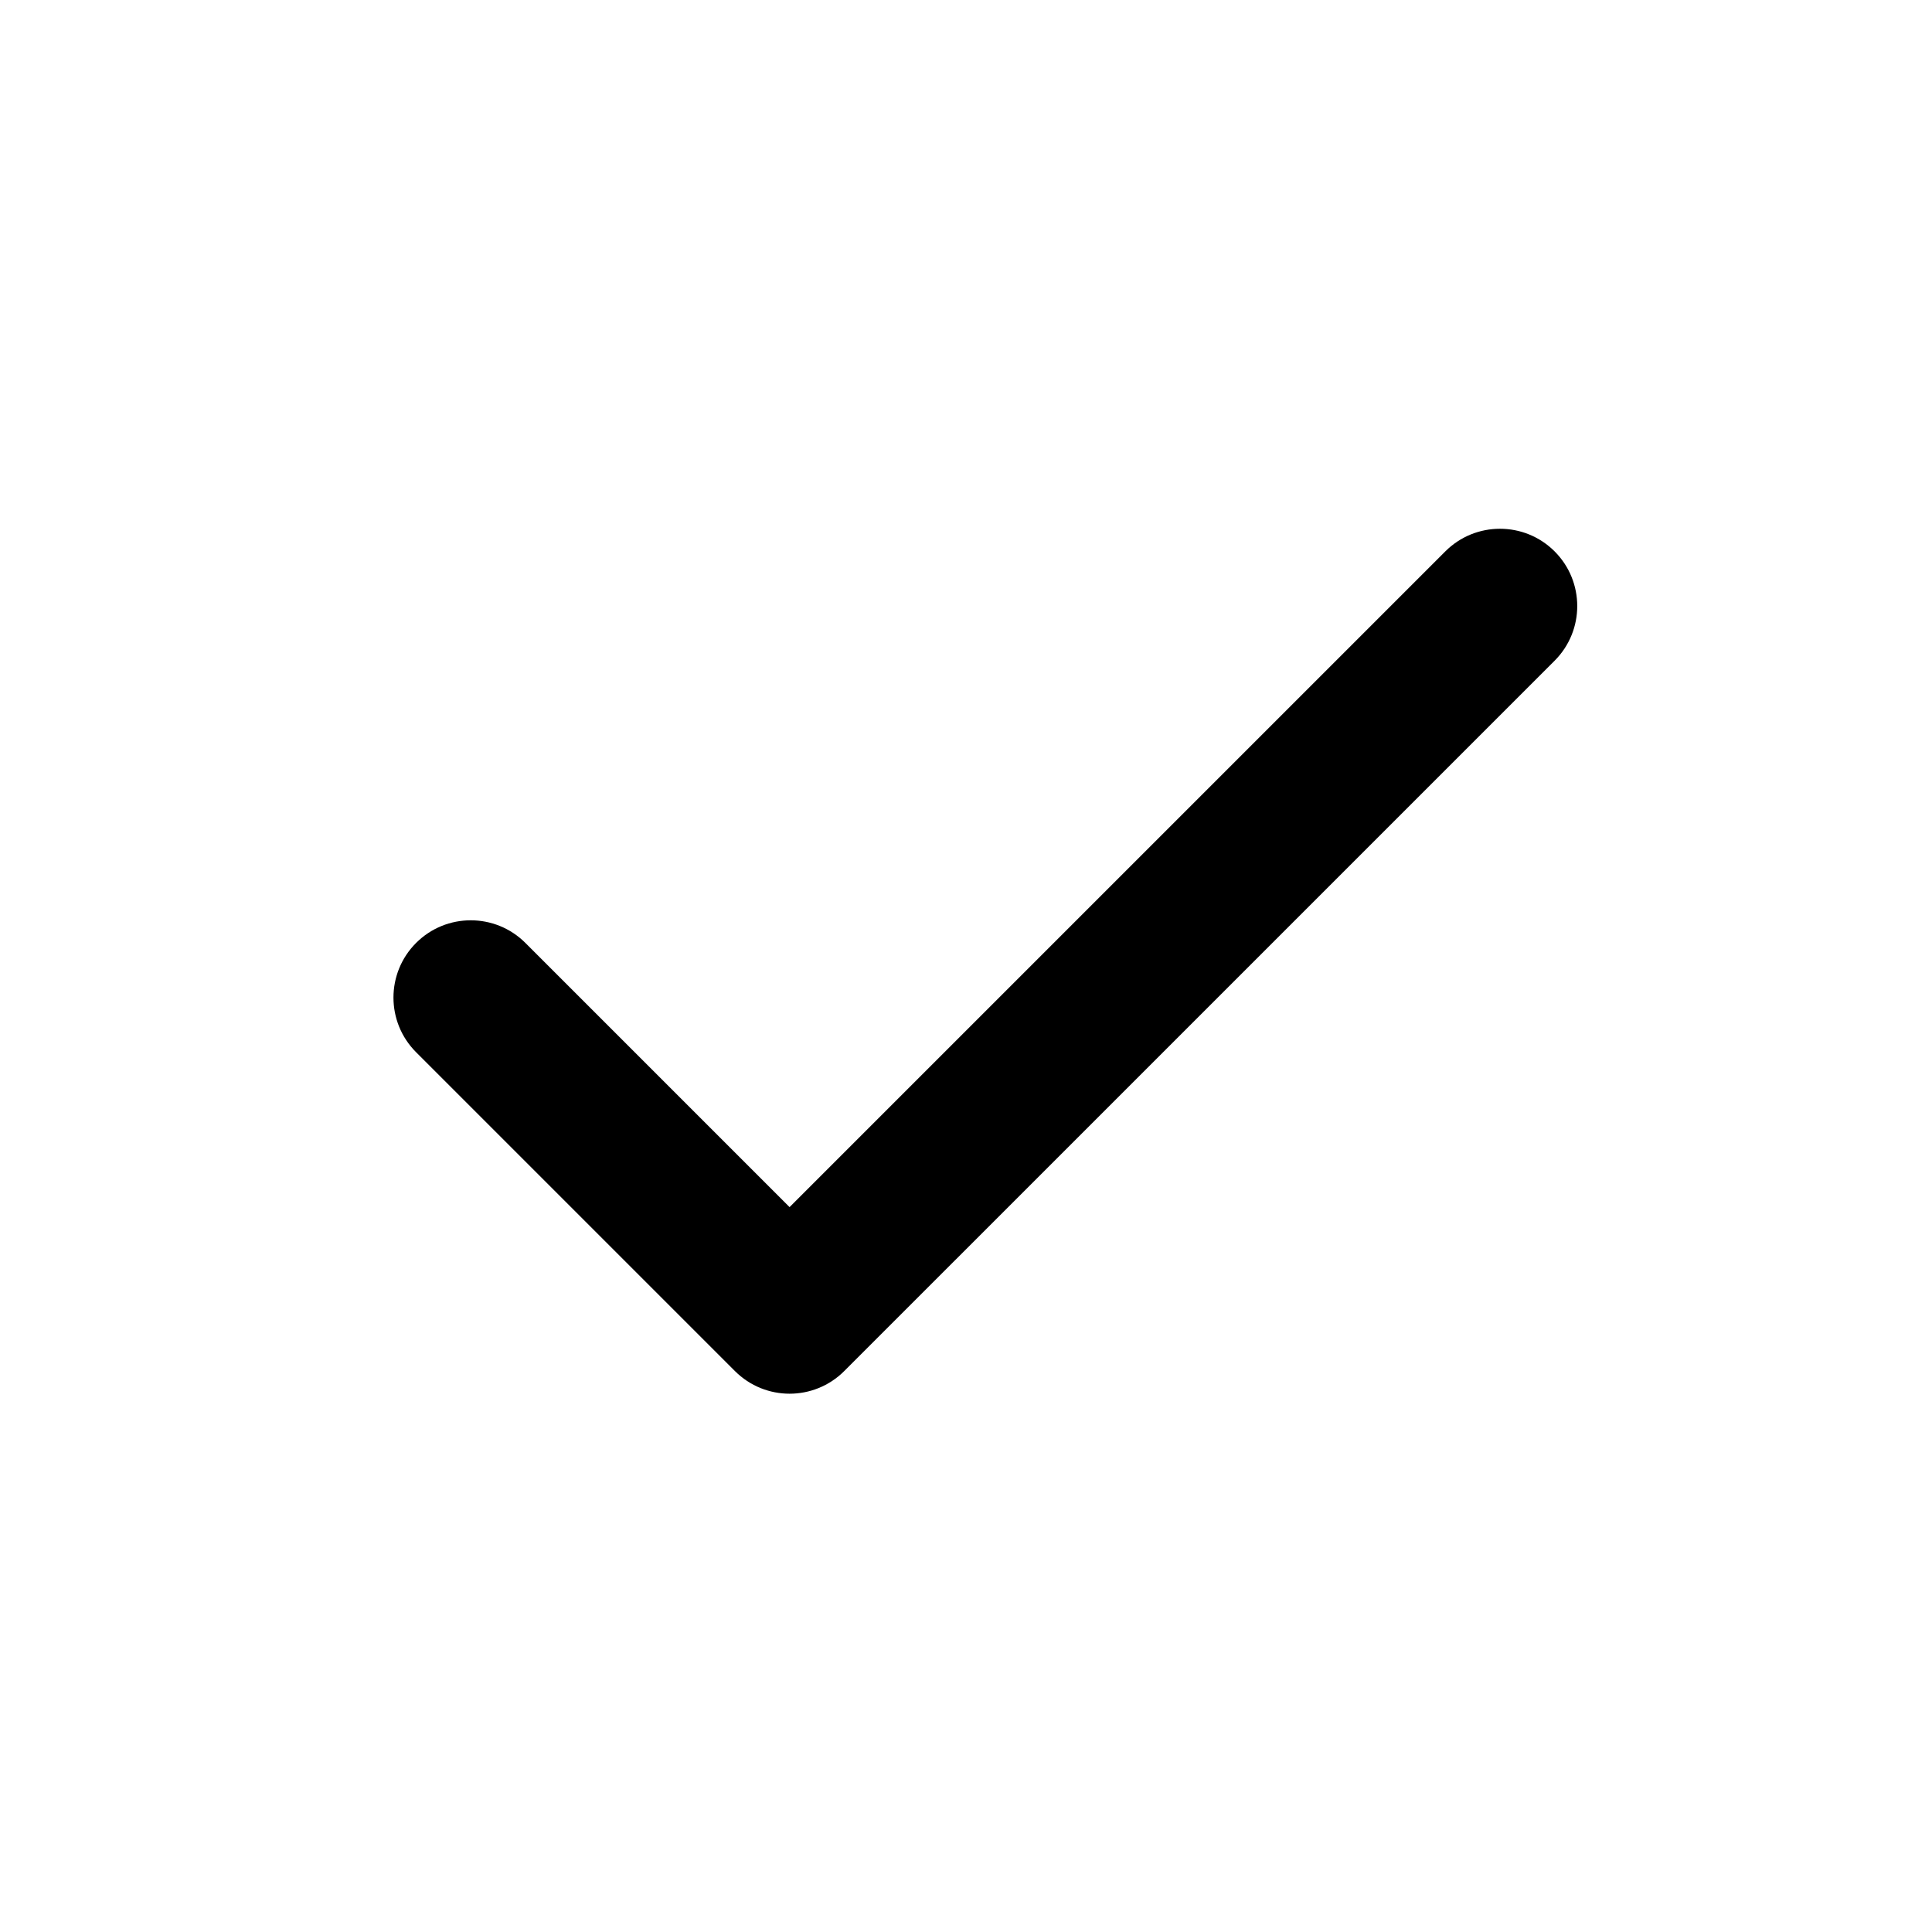
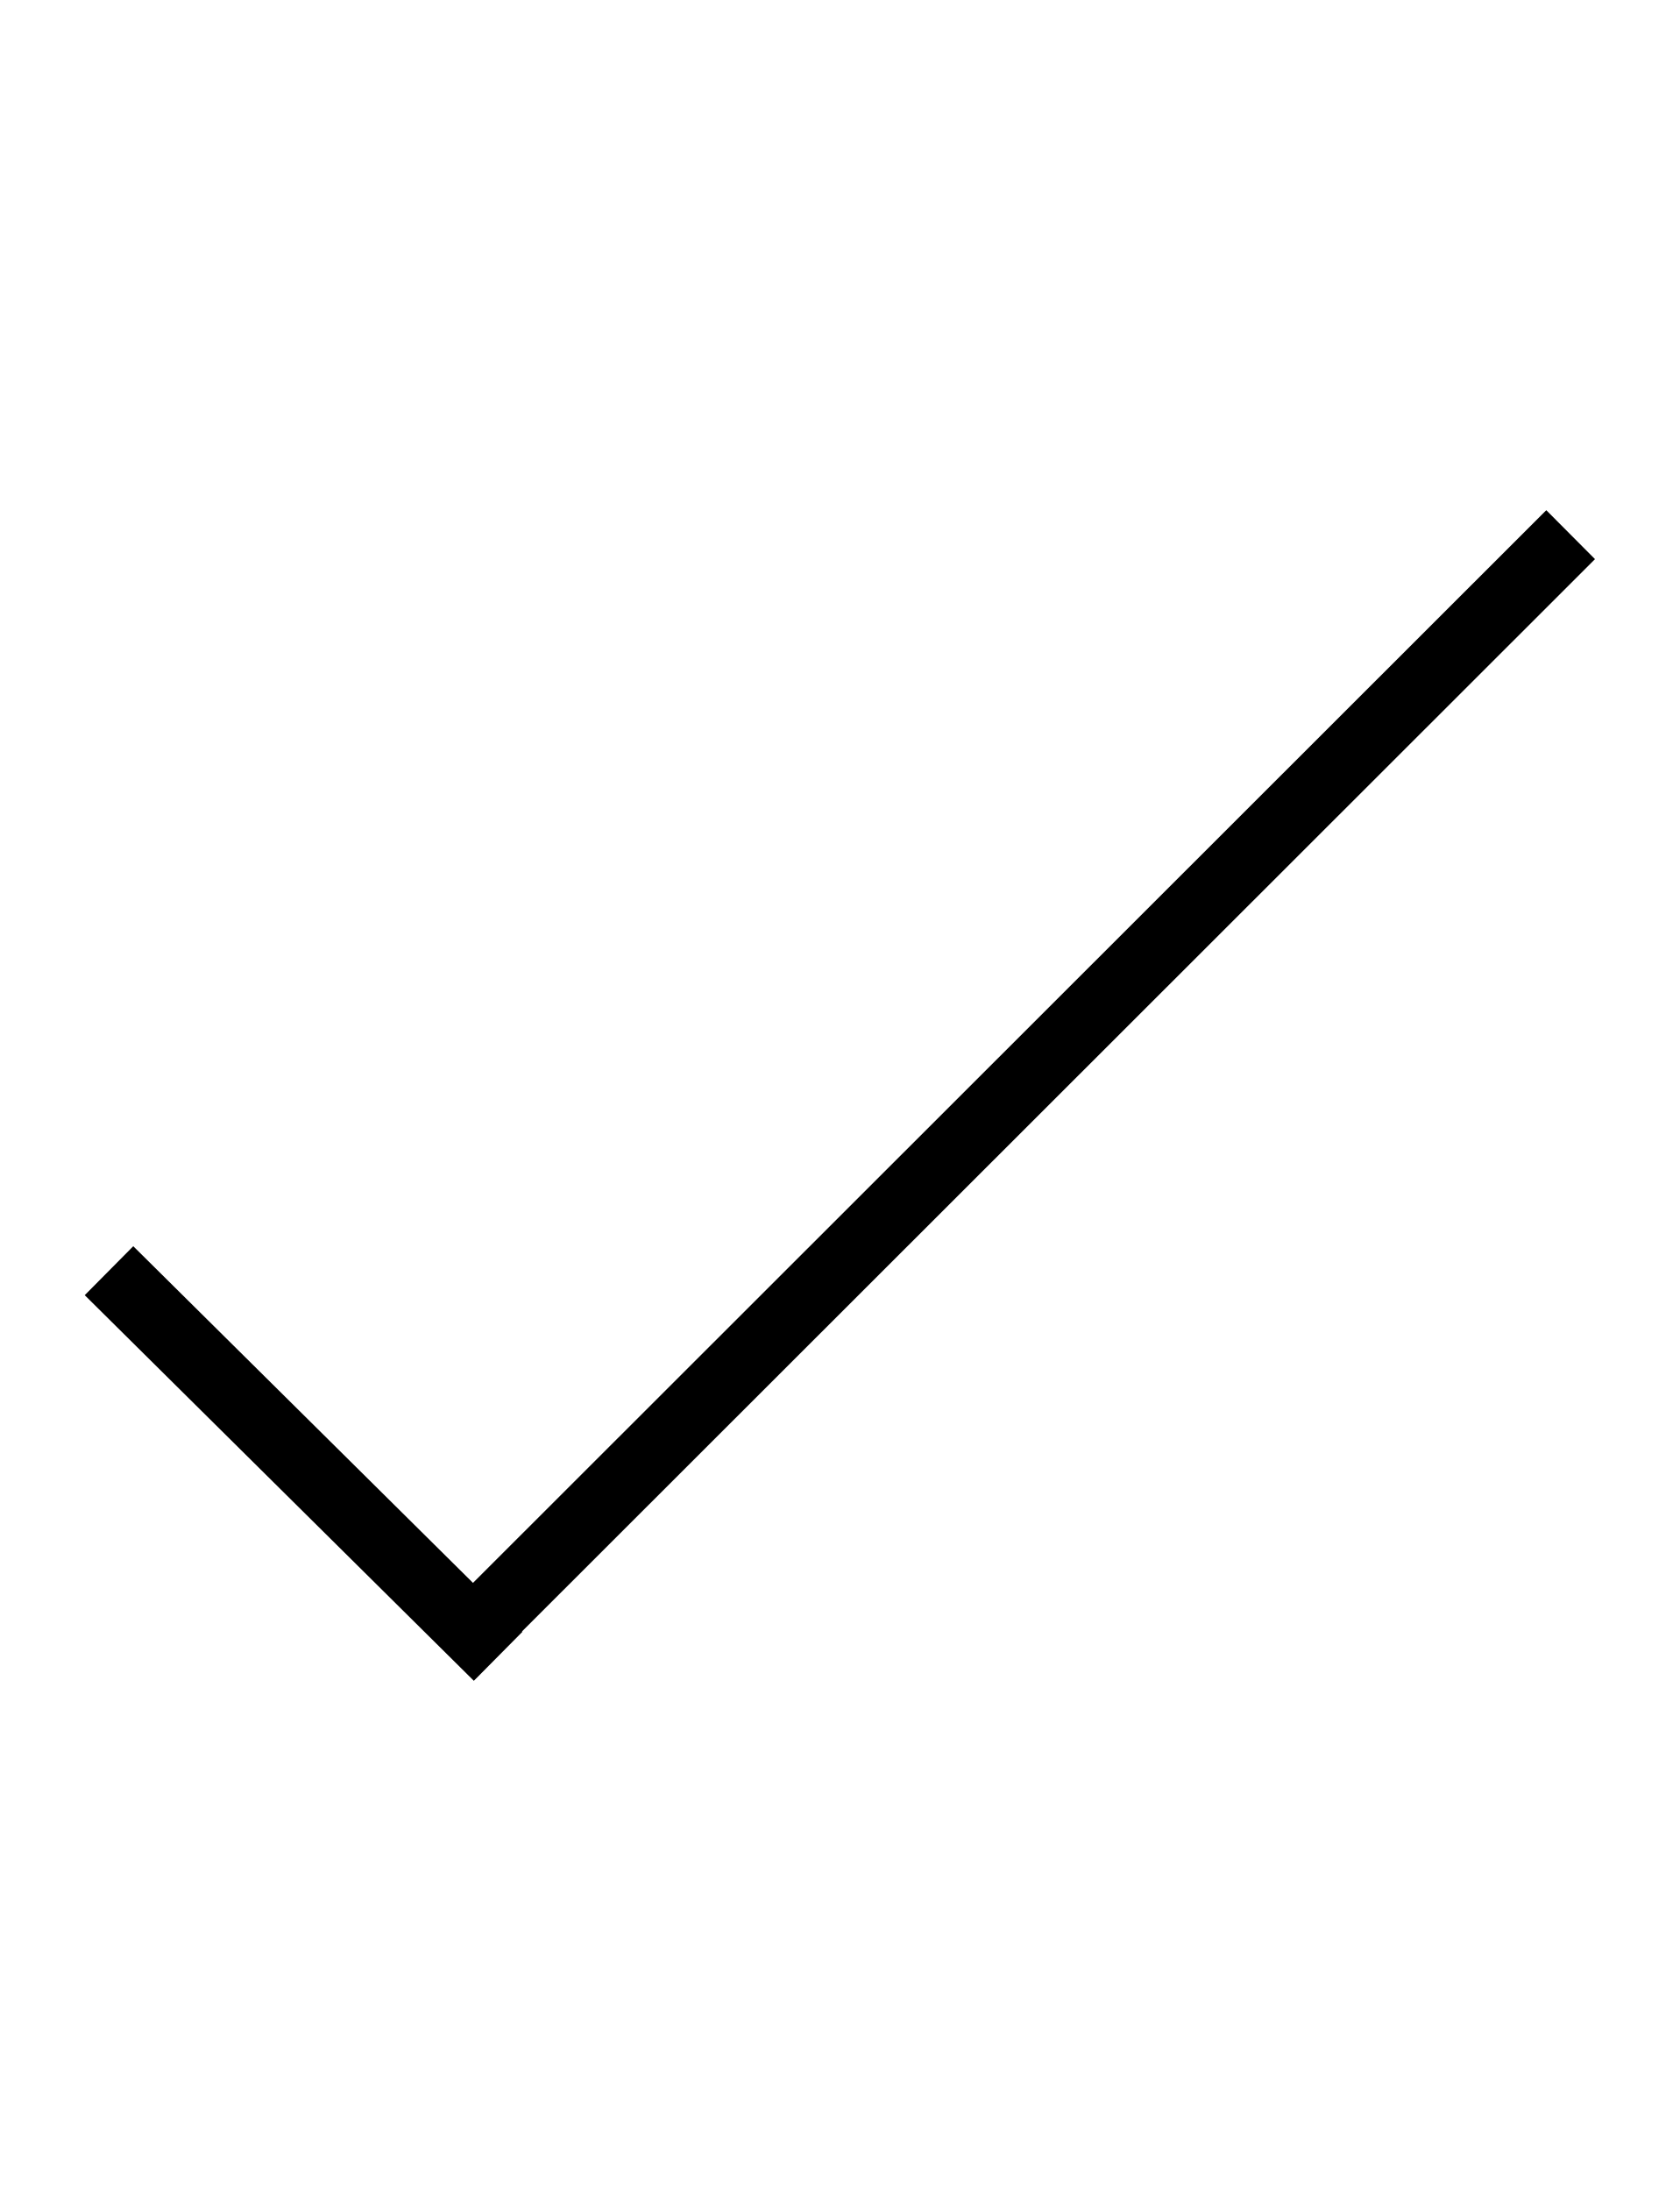
- <svg xmlns="http://www.w3.org/2000/svg" version="1.1" id="Layer_1" x="0px" y="0px" width="100px" height="100px" viewBox="0 0 100 100" enable-background="new 0 0 100 100" xml:space="preserve">
-   <path d="M80.467,28.54c-1.562-1.562-4.096-1.562-5.658,0L40.868,62.48L27.194,48.806c-1.562-1.562-4.095-1.562-5.657,0  c-1.562,1.562-1.562,4.095,0,5.657L38.04,70.966c0.781,0.781,1.805,1.172,2.829,1.172s2.047-0.391,2.829-1.172l36.77-36.769  C82.028,32.634,82.028,30.102,80.467,28.54z" />
+ <svg xmlns="http://www.w3.org/2000/svg" version="1.1" x="0px" y="0px" width="23px" height="30px" viewBox="0 0 23 30" enable-background="new 0 0 23 30" xml:space="preserve">
+   <g>
+     <rect fill="#000000" x="0.406" y="19.567" transform="matrix(0.7103 0.7039 -0.7039 0.7103 15.3096 2.8794)" width="7.501" height="0.944" />
+     <polygon fill="#000000" points="6.45,21.7 21.173,6.986 21.84,7.656 7.115,22.371  " />
+   </g>
</svg>
